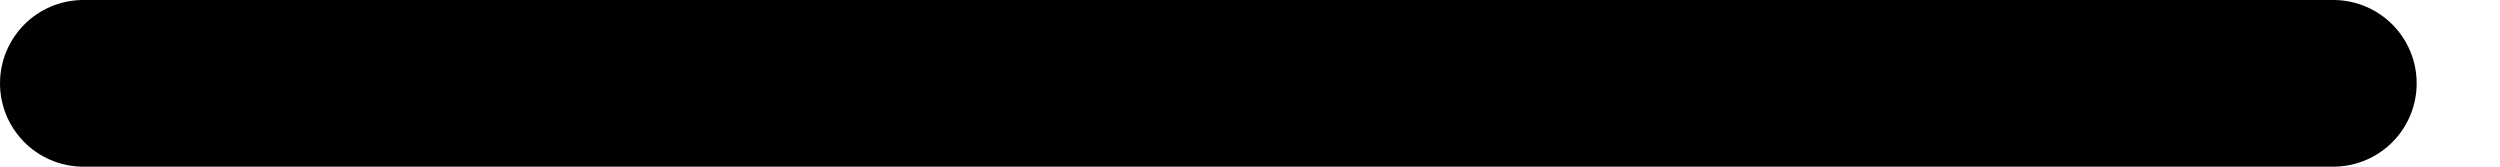
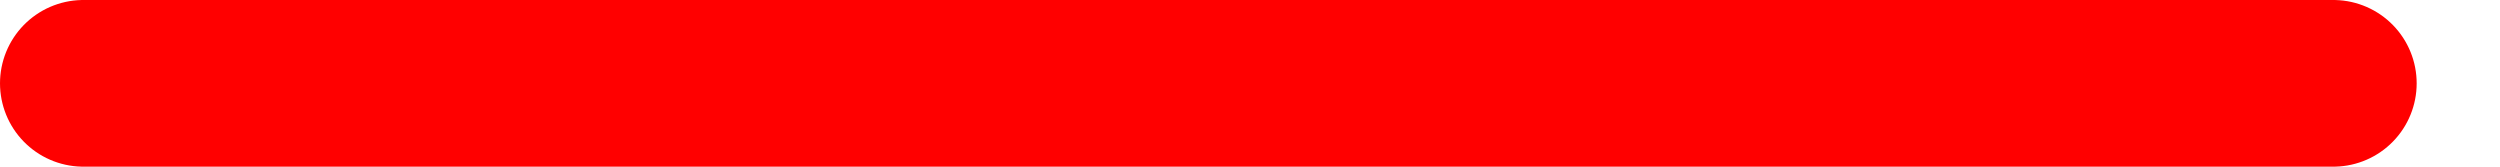
<svg xmlns="http://www.w3.org/2000/svg" class="inline line" viewBox="0 0 75 5" preserveAspectRatio="xMidYMid meet" role="img">
-   <line class="stroke-black" x1="2.5" y1="2.5" x2="70" y2="2.5" style="stroke:#000000;stroke-width:5;stroke-opacity:1;stroke-linecap:round;stroke-linejoin:round;fill-opacity:0;" />
+   <line x1="2.5" y1="2.5" x2="70" y2="2.5" style="stroke:#FF0000;stroke-width:5;stroke-opacity:1;stroke-linecap:round;stroke-linejoin:round;fill-opacity:0;" />
</svg>
